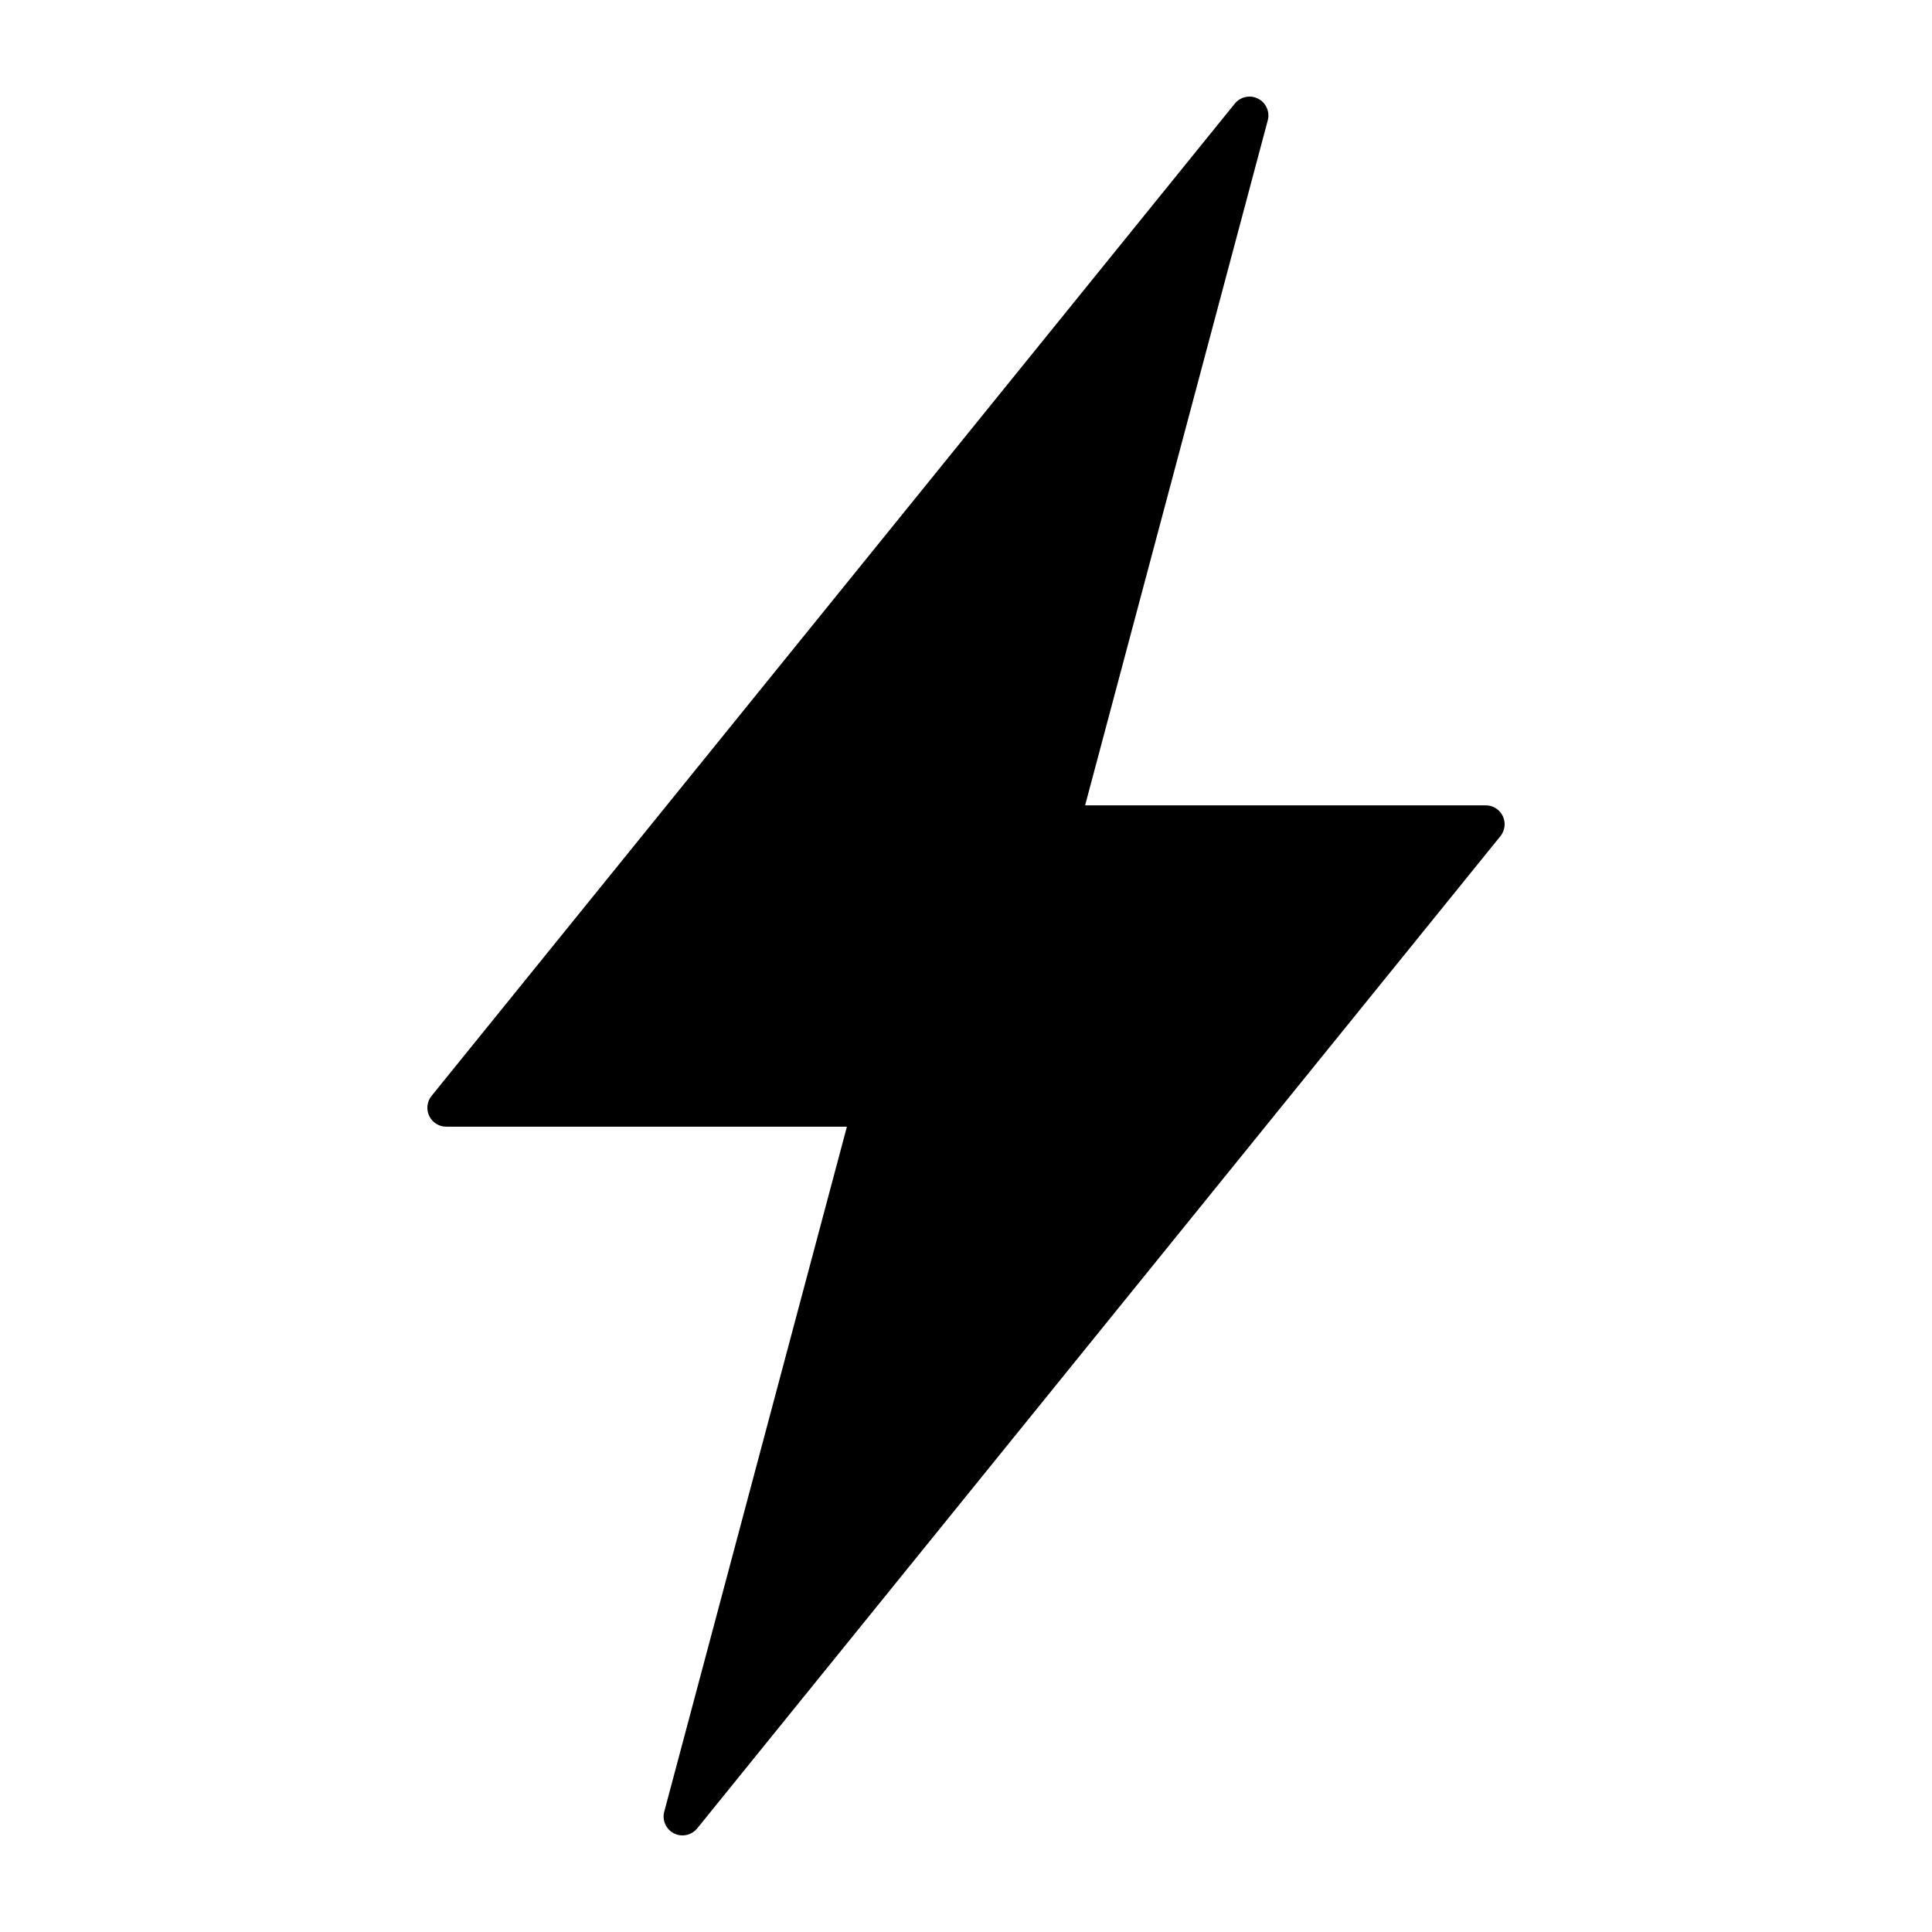
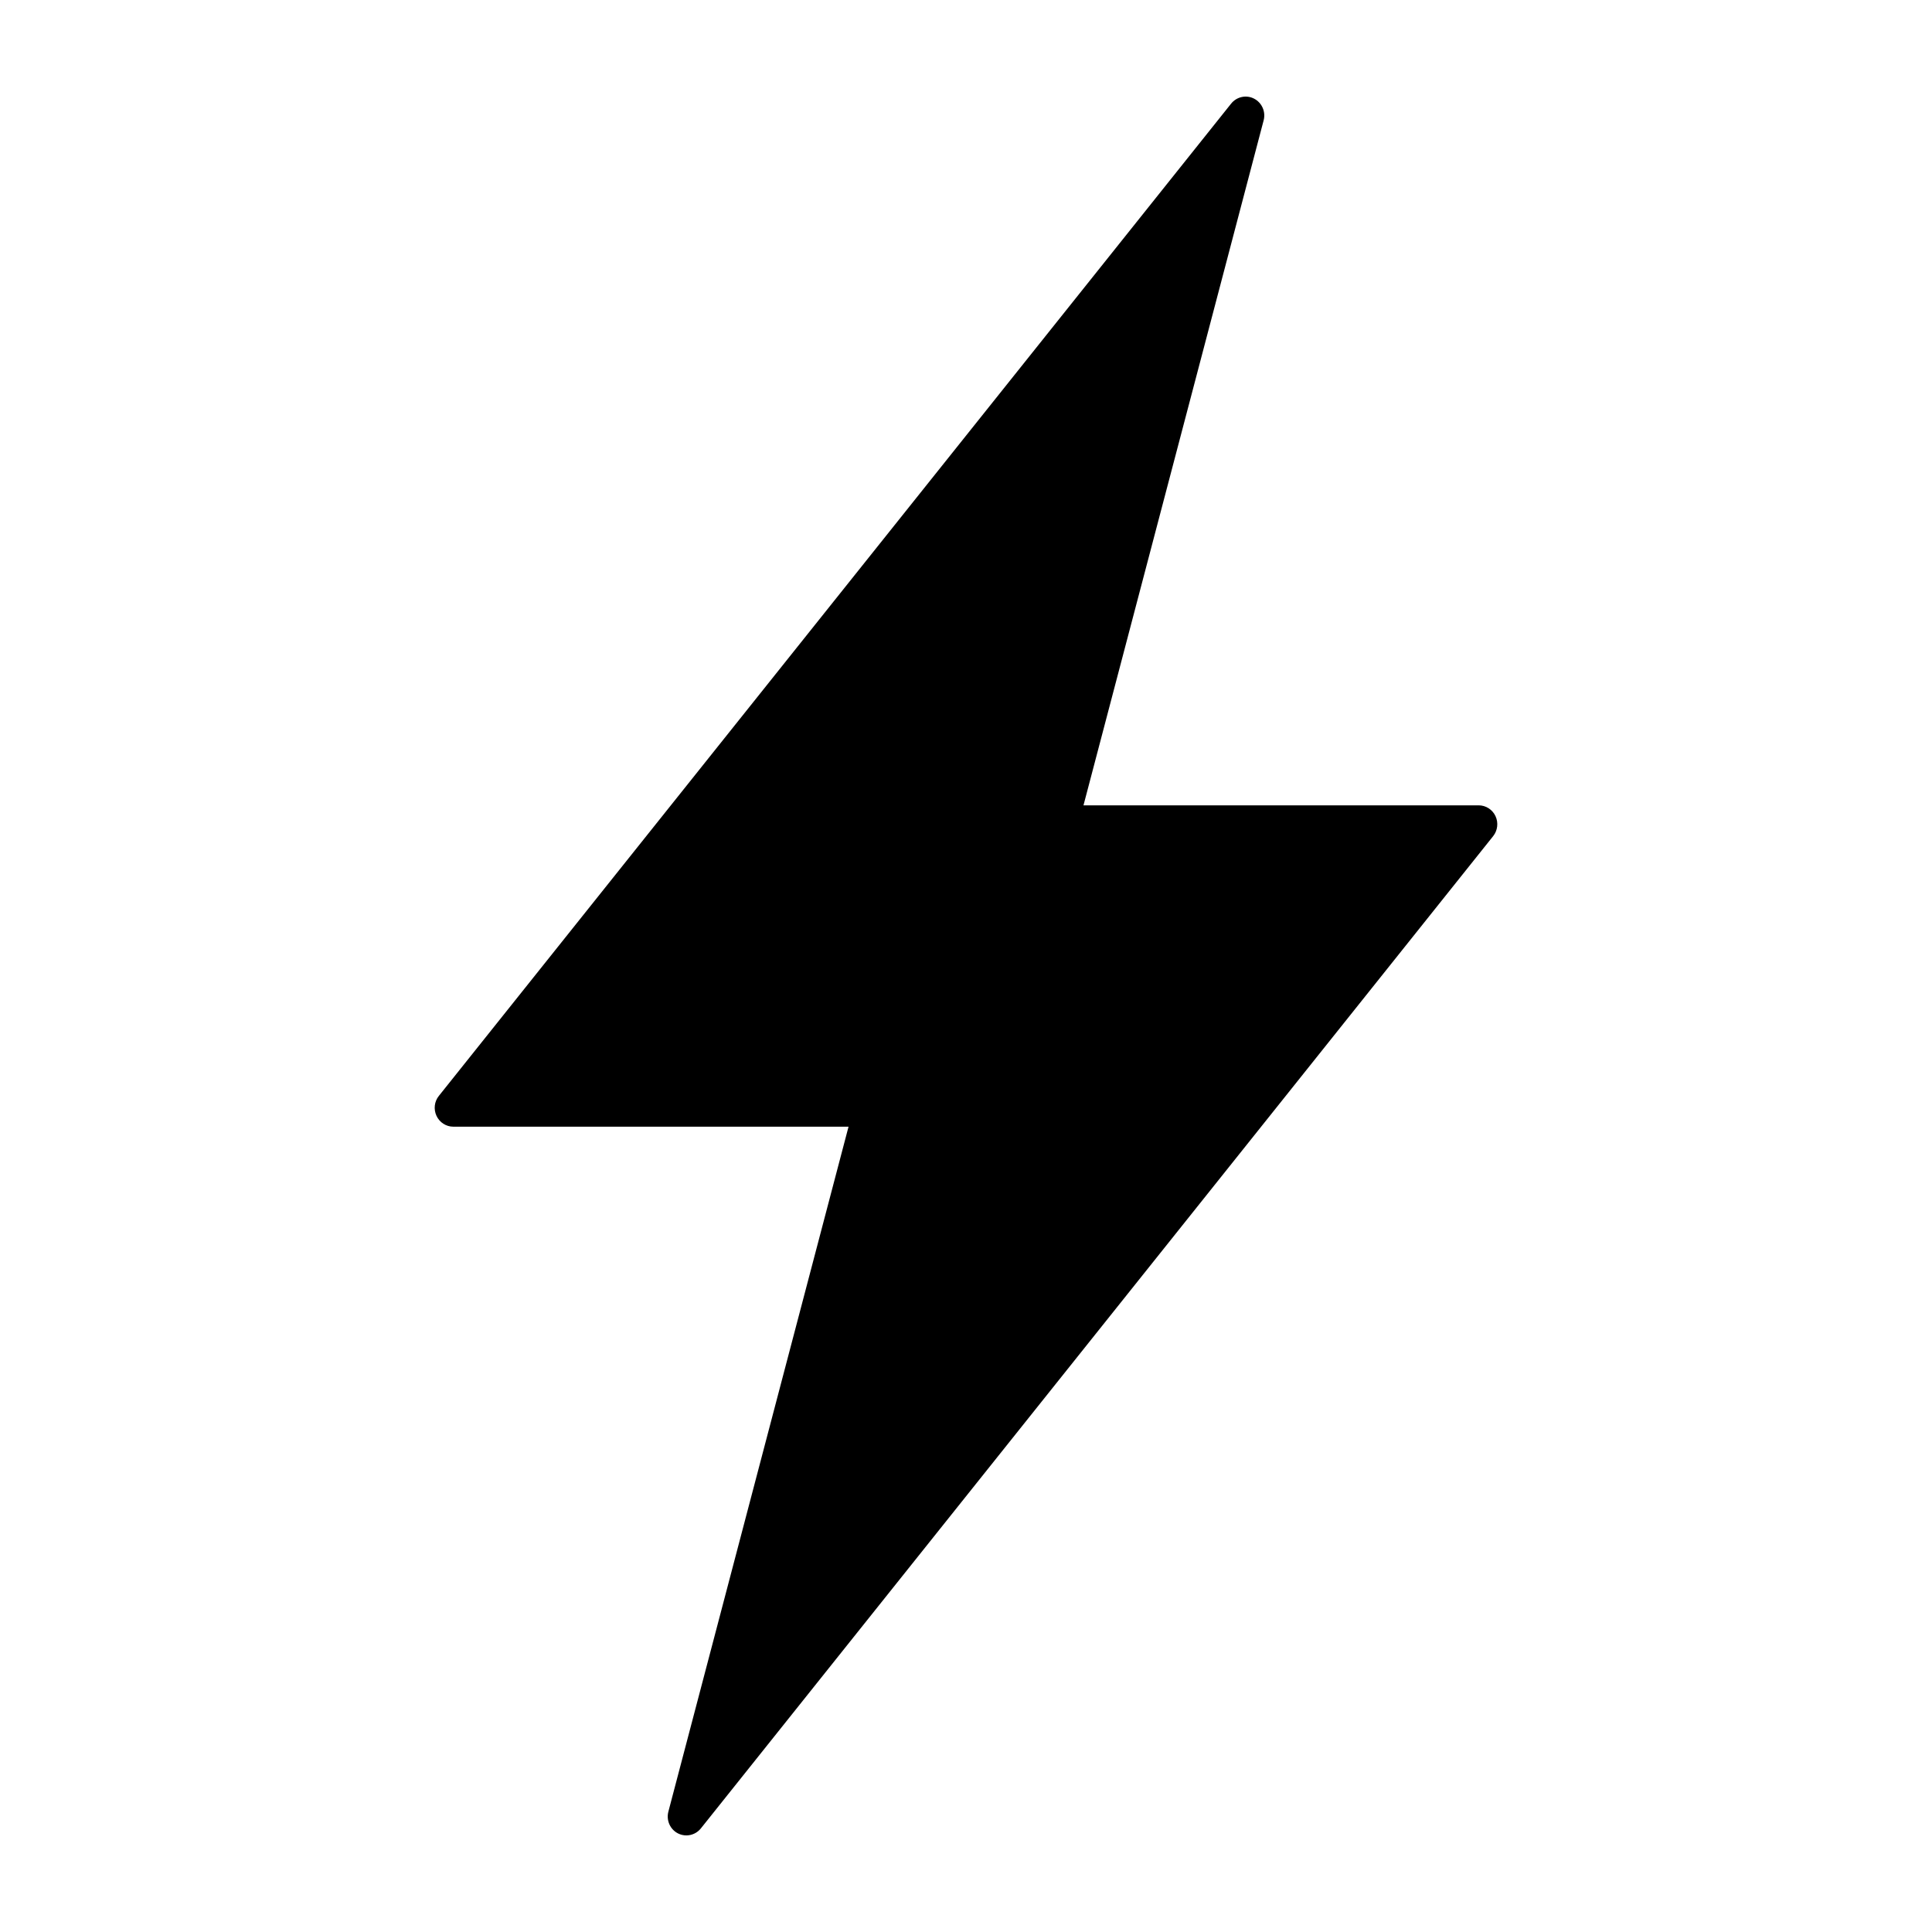
- <svg xmlns="http://www.w3.org/2000/svg" version="1.1" x="0px" y="0px" viewBox="0 0 100 100" enable-background="new 0 0 100 100" xml:space="preserve">
-   <path d="M77.785,42.242c-0.162-0.341-0.506-0.558-0.883-0.558H56.165L65.619,6.23c0.119-0.446-0.09-0.915-0.502-1.124  c-0.407-0.209-0.912-0.102-1.204,0.257l-41.575,51.36c-0.238,0.291-0.285,0.694-0.123,1.036c0.163,0.341,0.506,0.558,0.883,0.558  h20.738L34.382,93.77c-0.12,0.446,0.089,0.916,0.501,1.125C35.023,94.966,35.175,95,35.326,95c0.288,0,0.57-0.127,0.76-0.361  l41.577-51.361C77.898,42.986,77.947,42.583,77.785,42.242z" />
+ <svg xmlns="http://www.w3.org/2000/svg" version="1.1" x="0px" y="0px" viewBox="0 0 200 200" enable-background="new 0 0 100 100" xml:space="preserve" id="svg3769" width="200" height="200">
+   <defs id="defs3773" />
+   <path d="m 154.813,84.484 c -0.32,-0.682 -0.998,-1.116 -1.742,-1.116 h -40.909 l 18.65,-70.908 c 0.235,-0.892 -0.178,-1.83 -0.99,-2.248 -0.803,-0.418 -1.799,-0.204 -2.375,0.514 L 45.431,113.446 c -0.47,0.582 -0.562,1.388 -0.243,2.072 0.322,0.682 0.998,1.116 1.742,1.116 H 87.841 L 69.19,187.54 c -0.237,0.892 0.176,1.832 0.988,2.25 0.276,0.142 0.576,0.21 0.874,0.21 0.568,0 1.124,-0.254 1.499,-0.722 L 154.572,86.556 c 0.464,-0.584 0.56,-1.39 0.241,-2.072 z" id="path3767" style="stroke-width:1.986" />
</svg>
